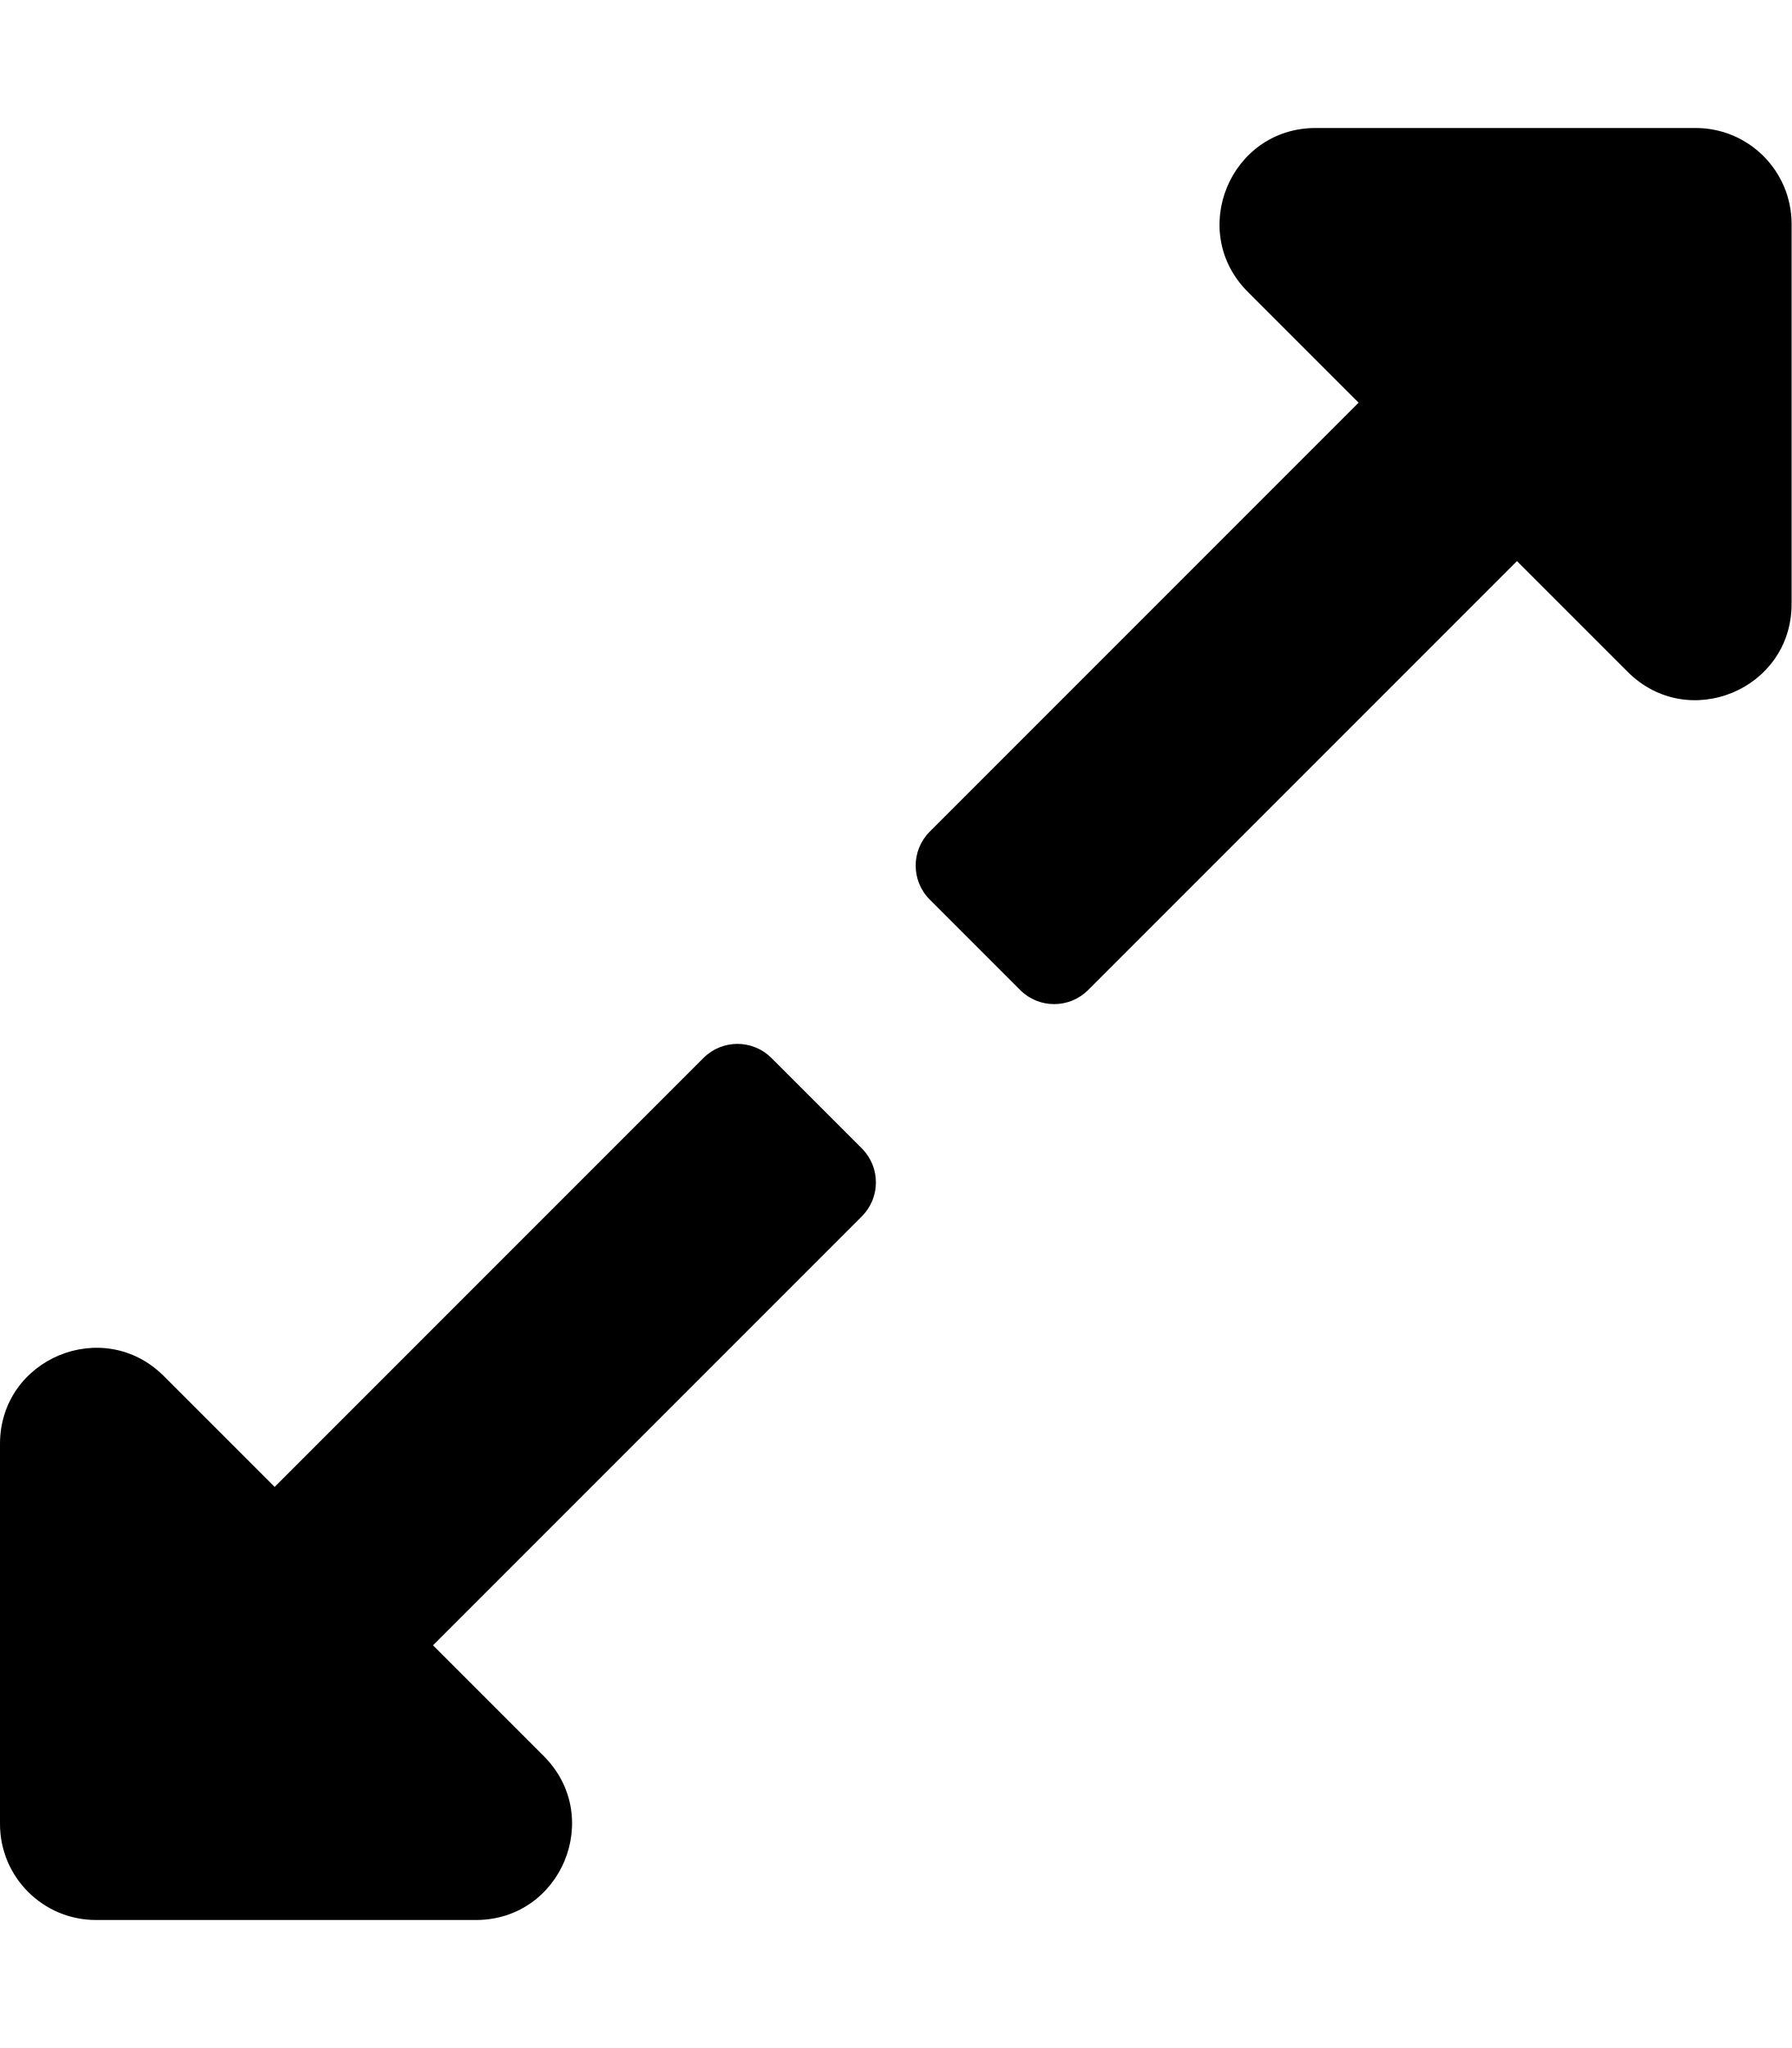
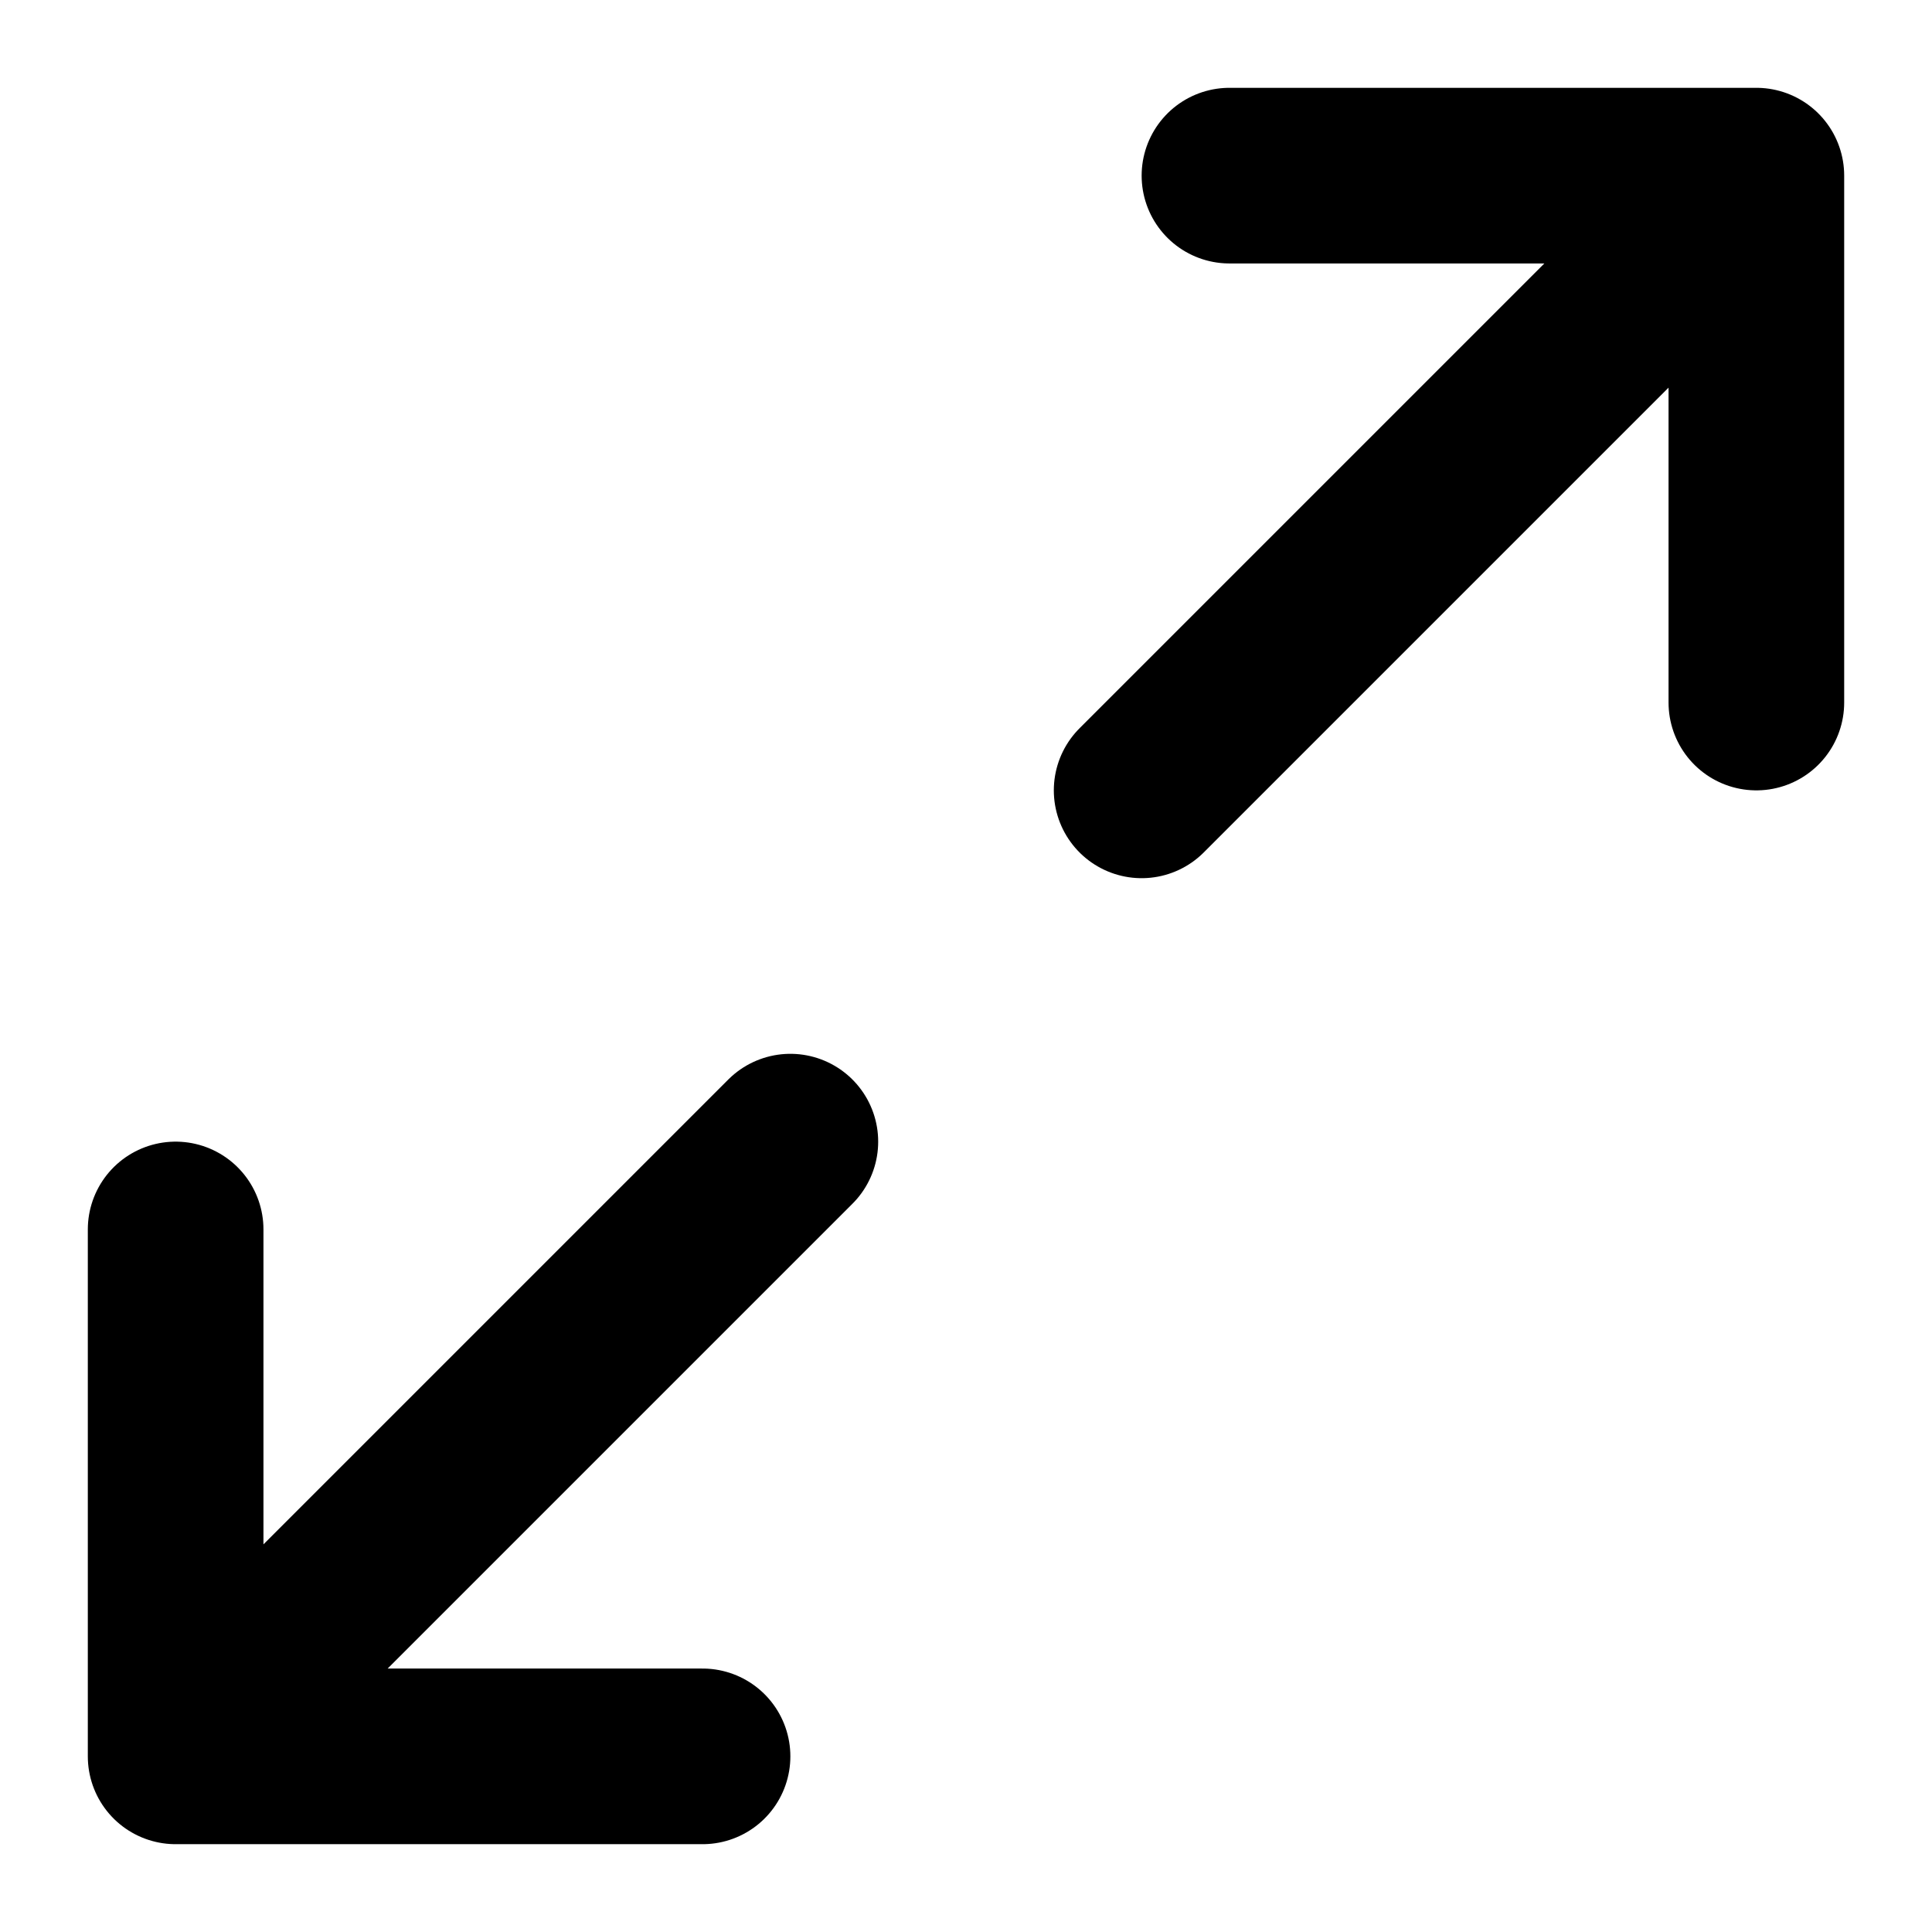
- <svg xmlns="http://www.w3.org/2000/svg" viewBox="0 0 448 512">
-   <path d="M448 56v95.005c0 21.382-25.851 32.09-40.971 16.971l-27.704-27.704-107.242 107.243c-4.686 4.686-12.284 4.686-16.971 0l-22.627-22.627c-4.686-4.686-4.686-12.284 0-16.971l107.243-107.243-27.704-27.704C296.905 57.851 307.613 32 328.995 32H424c13.255 0 24 10.745 24 24zM175.917 264.485L68.674 371.728 40.97 344.024C25.851 328.905 0 339.613 0 360.995V456c0 13.255 10.745 24 24 24h95.005c21.382 0 32.09-25.851 16.971-40.971l-27.704-27.704 107.243-107.243c4.686-4.686 4.686-12.284 0-16.971l-22.627-22.627c-4.687-4.685-12.285-4.685-16.971.001z" />
+ <svg xmlns="http://www.w3.org/2000/svg" width="11" height="11" viewBox="0 0 11 11" version="1.1" id="svg6">
+   <defs id="defs10" />
+   <g fill="none" fill-rule="evenodd" stroke="#7AC9A1" stroke-linecap="round" stroke-linejoin="round" id="g4" style="stroke:#000000;stroke-opacity:1">
+     <path d="M7 1h3v3M4 10H1V7M10 1L6.5 4.5M1 10l3.5-3.5" id="path2" style="stroke:#000000;stroke-opacity:1" />
+   </g>
</svg>
